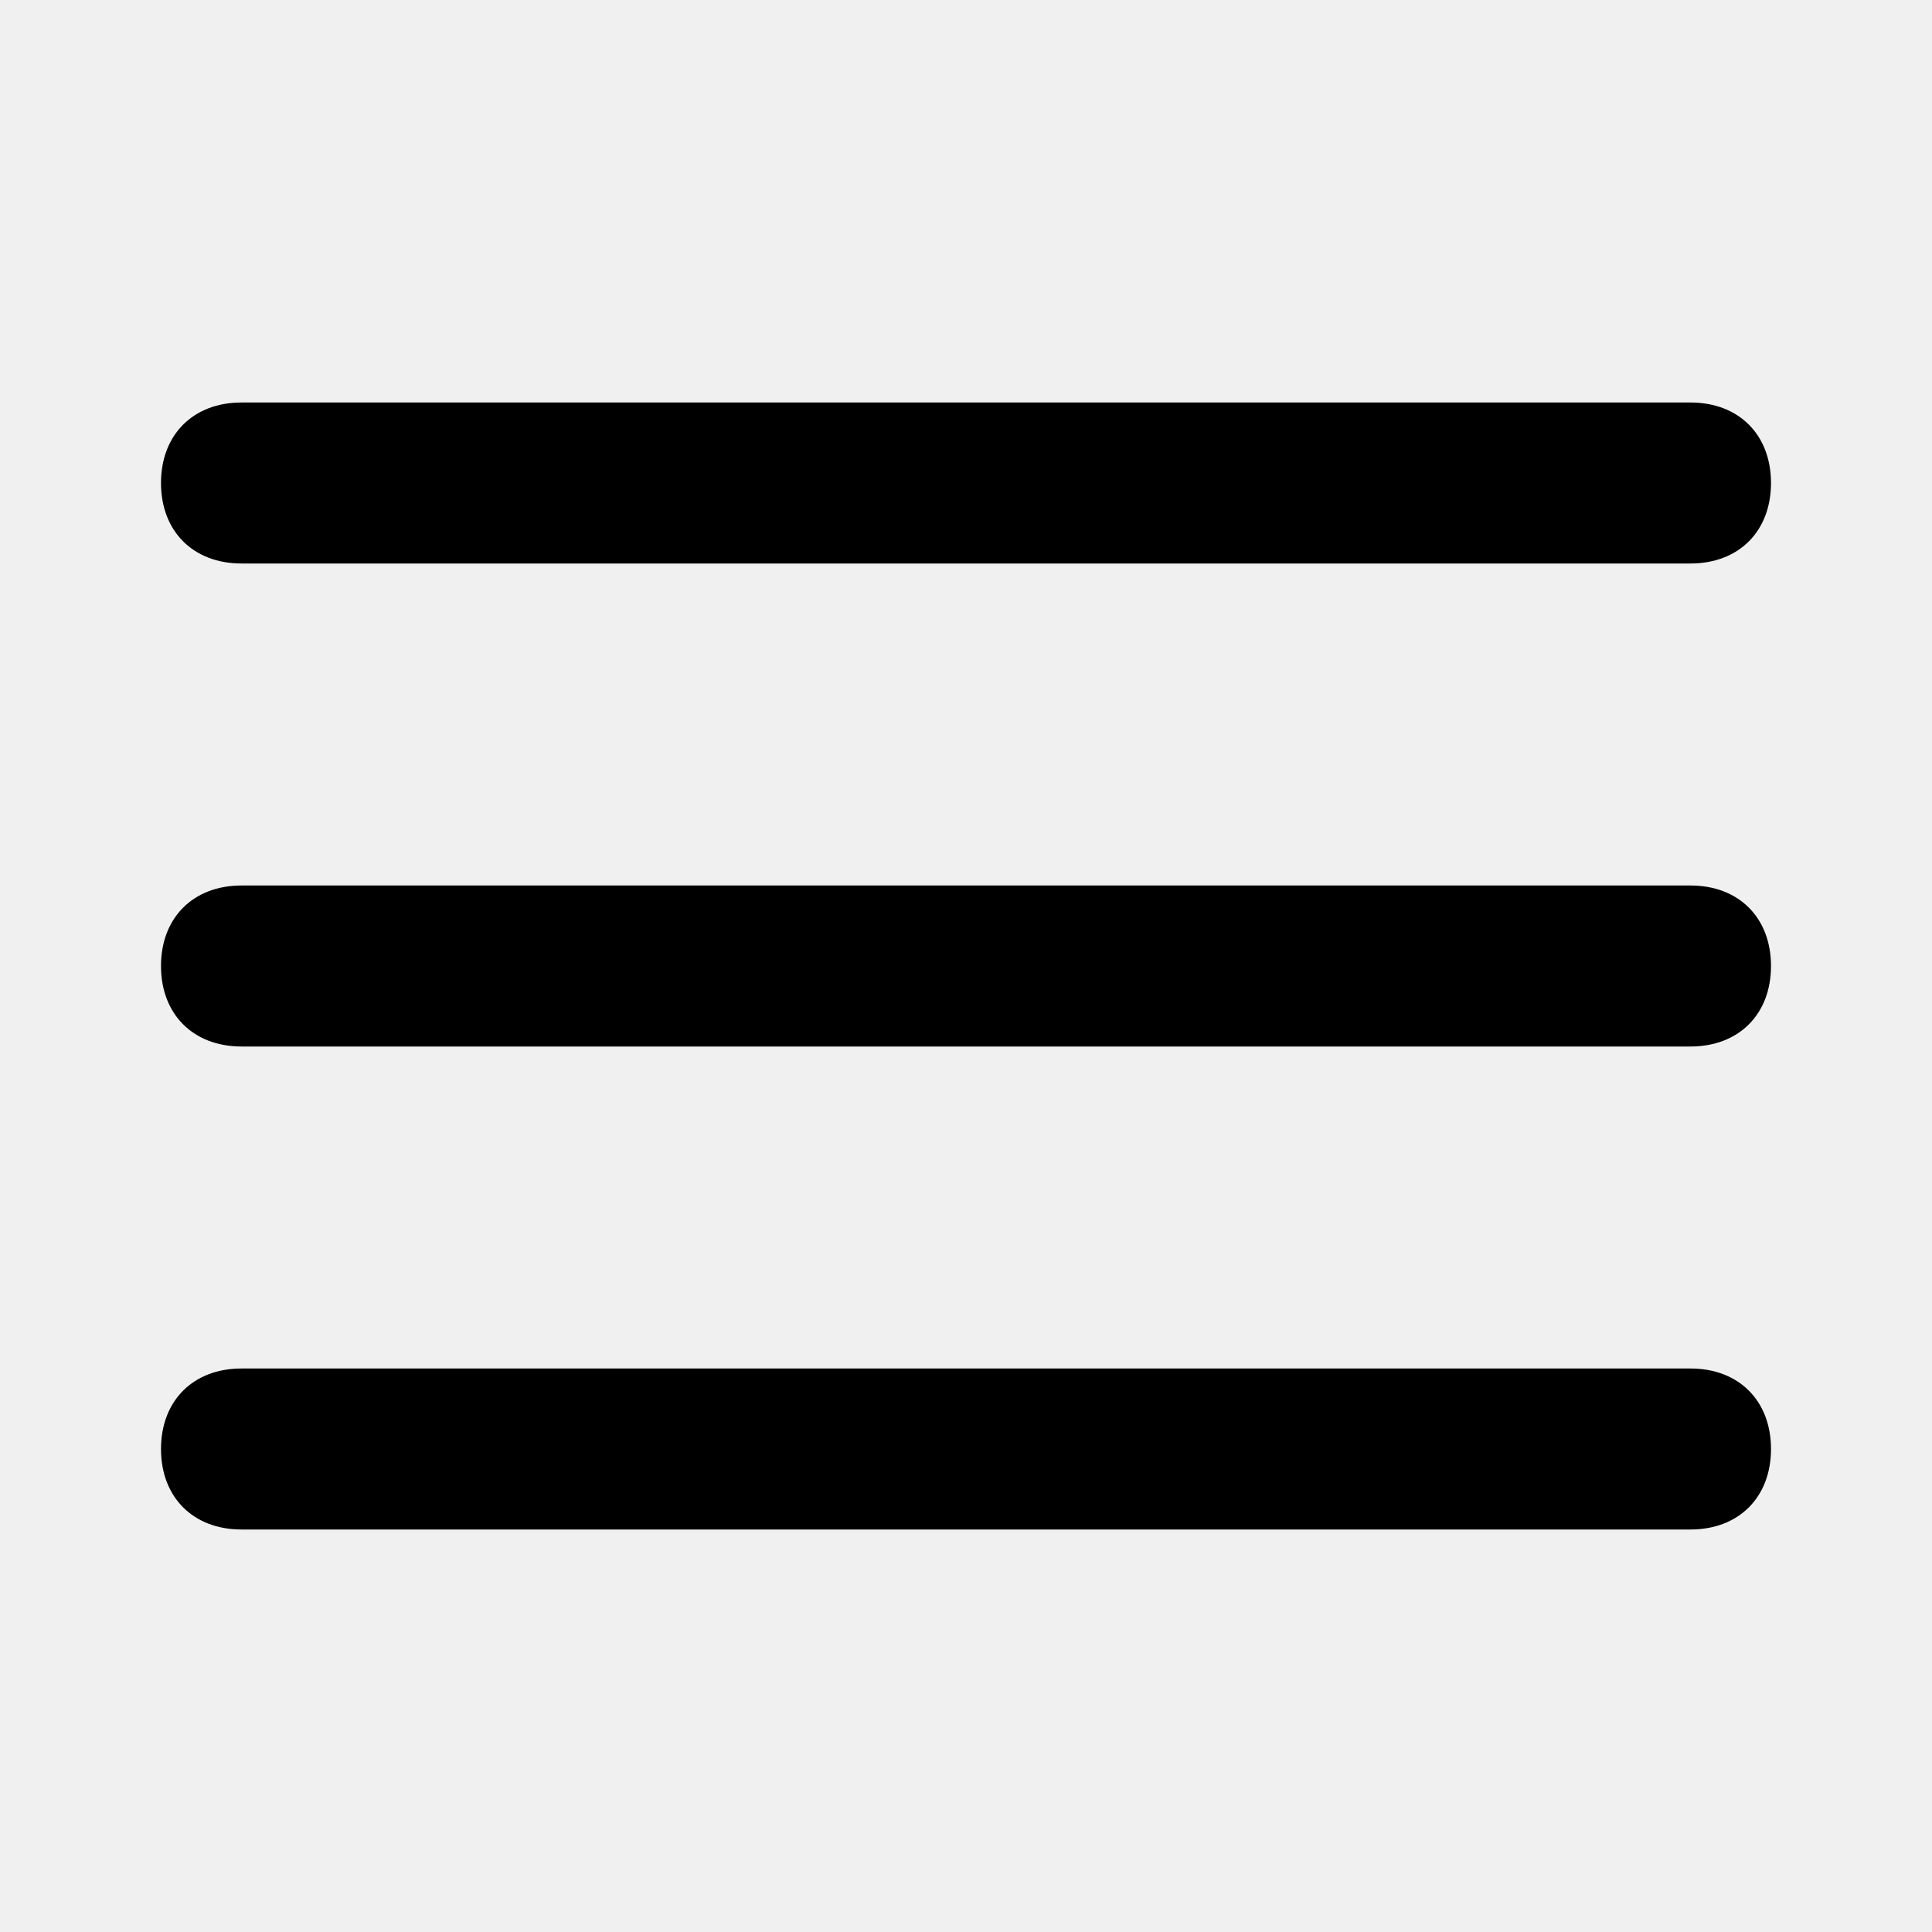
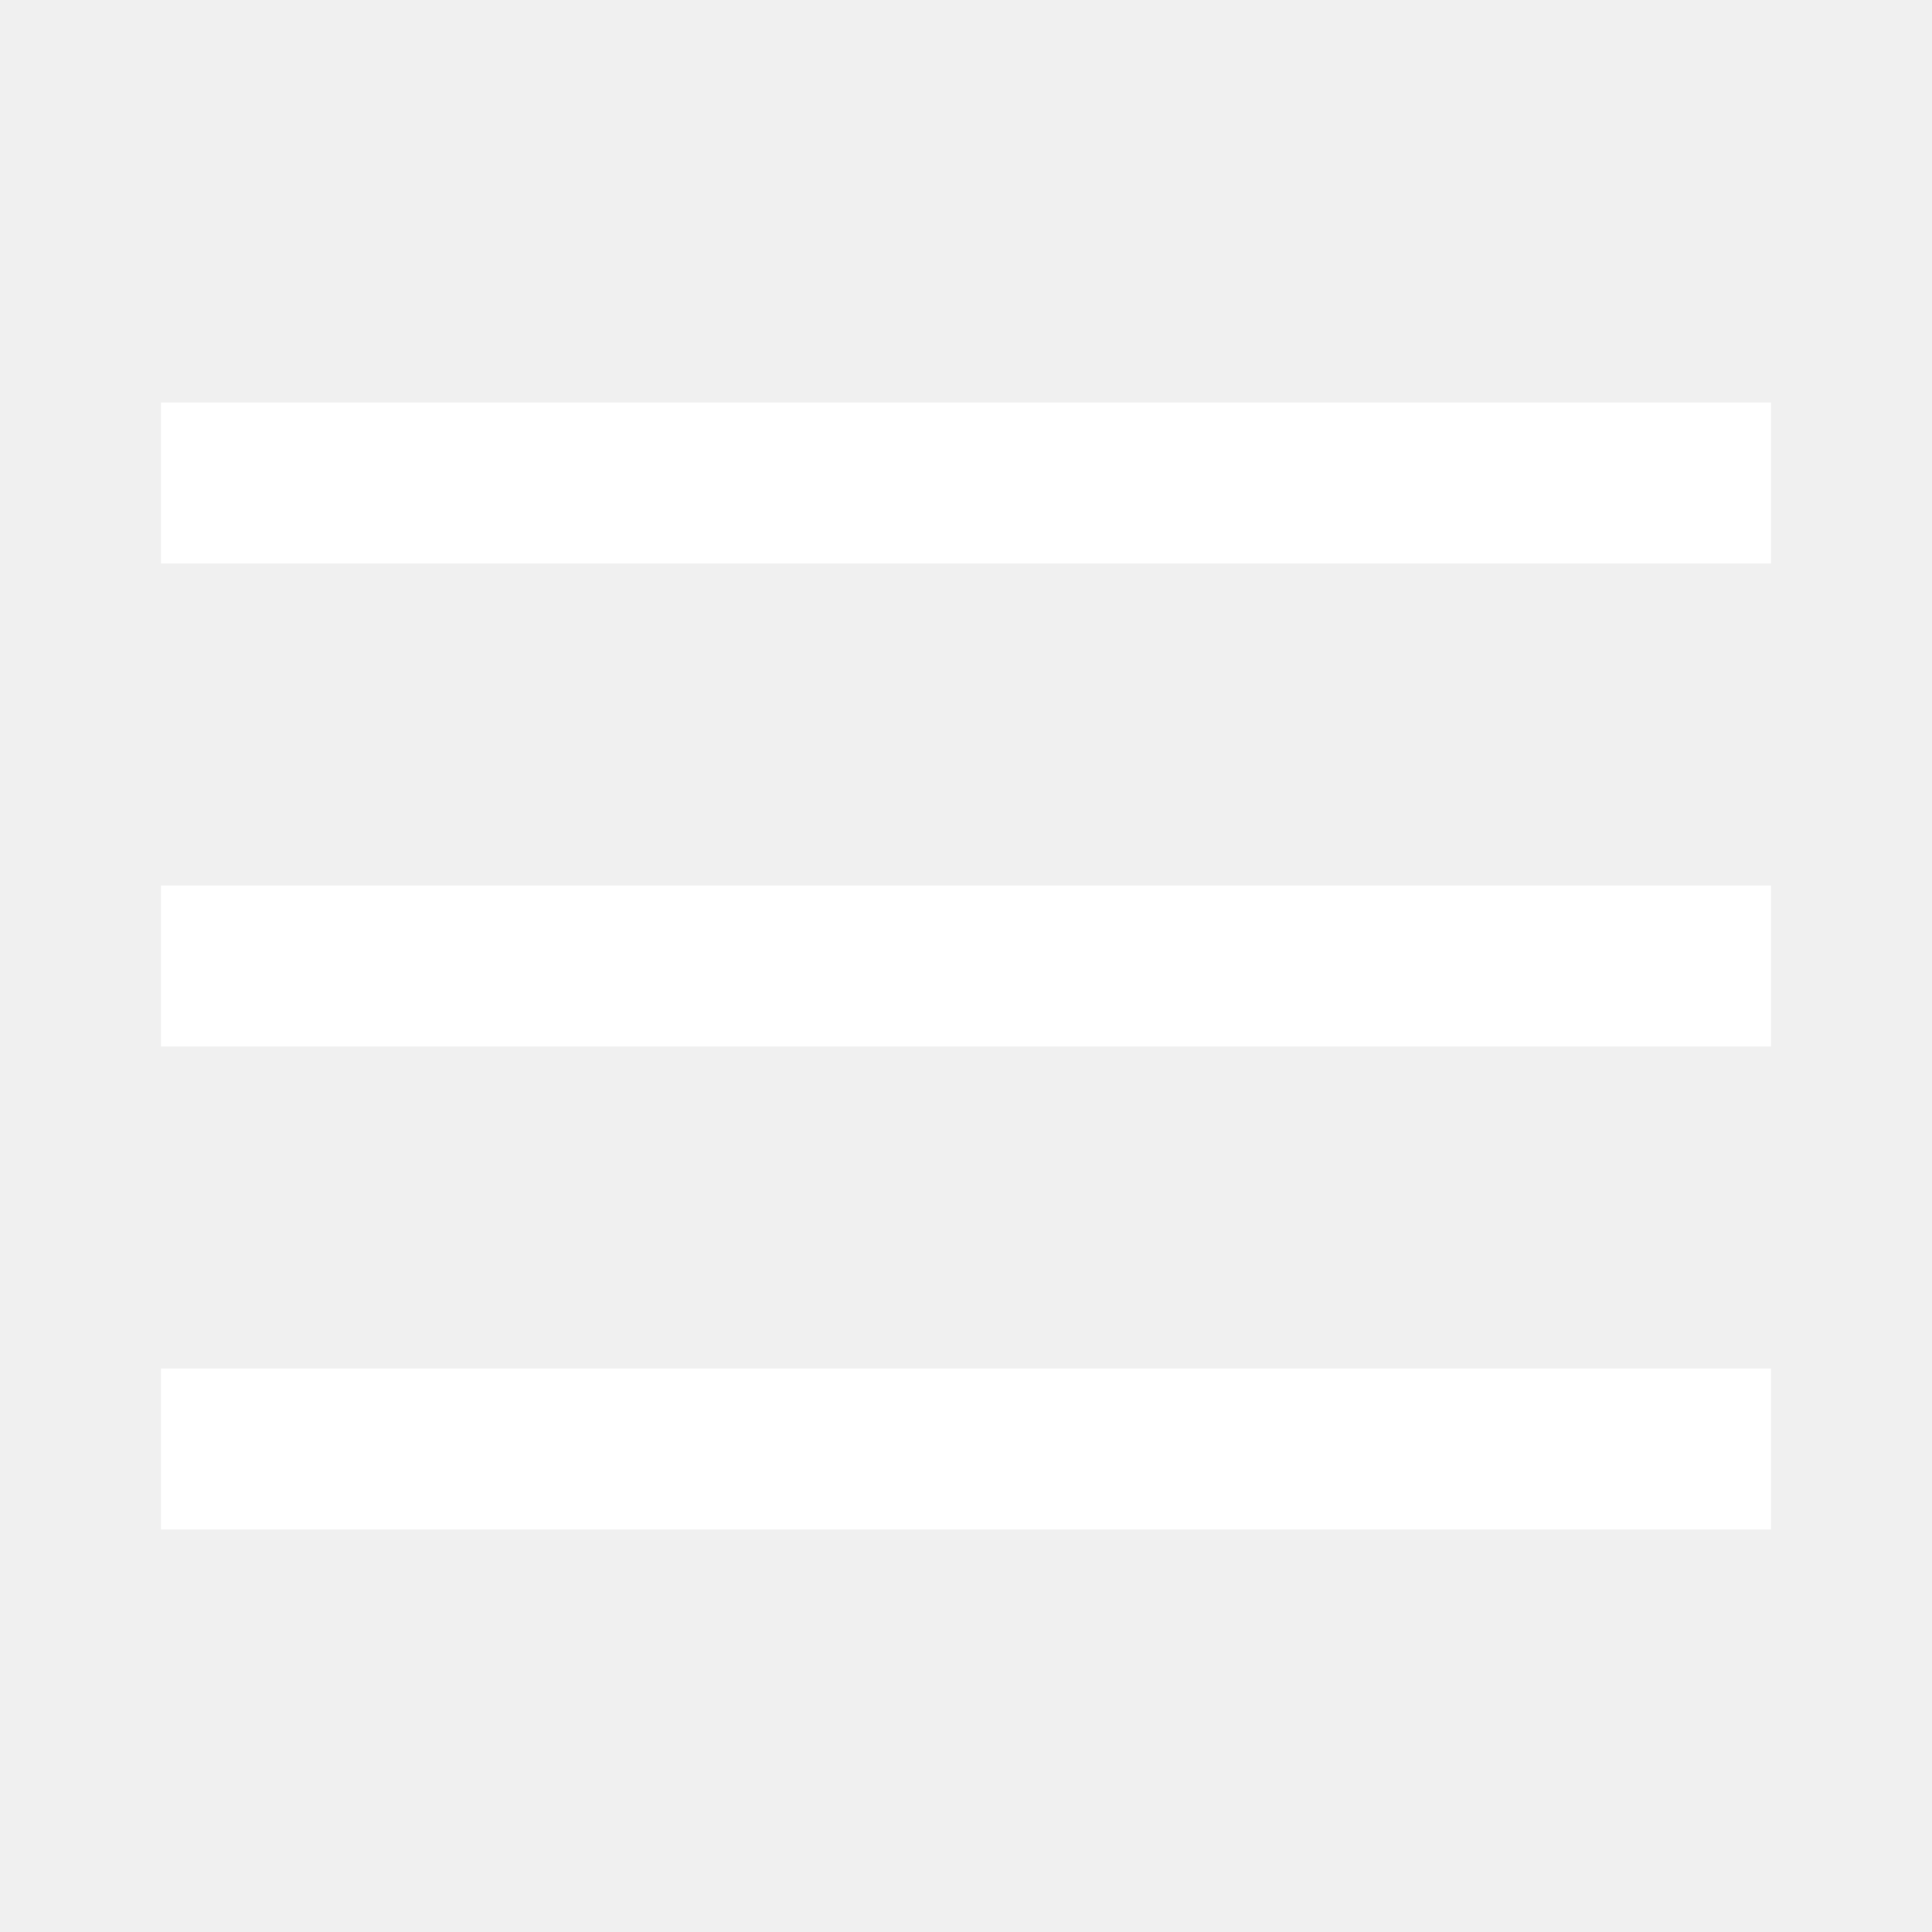
- <svg xmlns="http://www.w3.org/2000/svg" version="1.1" id="Layer_1" x="0px" y="0px" viewBox="0 0 24 24" style="enable-background:new 0 0 24 24;" xml:space="preserve">
-   <g>
-     <path d="M21,13H3c-0.6,0-1-0.4-1-1s0.4-1,1-1h18c0.6,0,1,0.4,1,1S21.6,13,21,13z" />
+ <svg xmlns="http://www.w3.org/2000/svg" width="100%" height="100%" viewBox="0 0 24 24" version="1.1" xml:space="preserve" style="fill-rule:evenodd;clip-rule:evenodd;stroke-linejoin:round;stroke-miterlimit:2;">
+   <rect x="2" y="5" width="20" height="2" style="fill:white;" />
+   <g transform="matrix(1,0,0,1,0,6)">
+     <rect x="2" y="5" width="20" height="2" style="fill:white;" />
  </g>
-   <g>
-     <path d="M21,7H3C2.4,7,2,6.6,2,6s0.4-1,1-1h18c0.6,0,1,0.4,1,1S21.6,7,21,7z" />
-   </g>
-   <g>
-     <path d="M21,19H3c-0.6,0-1-0.4-1-1s0.4-1,1-1h18c0.6,0,1,0.4,1,1S21.6,19,21,19z" />
+   <g transform="matrix(1,0,0,1,0,12)">
+     <rect x="2" y="5" width="20" height="2" style="fill:white;" />
  </g>
</svg>
